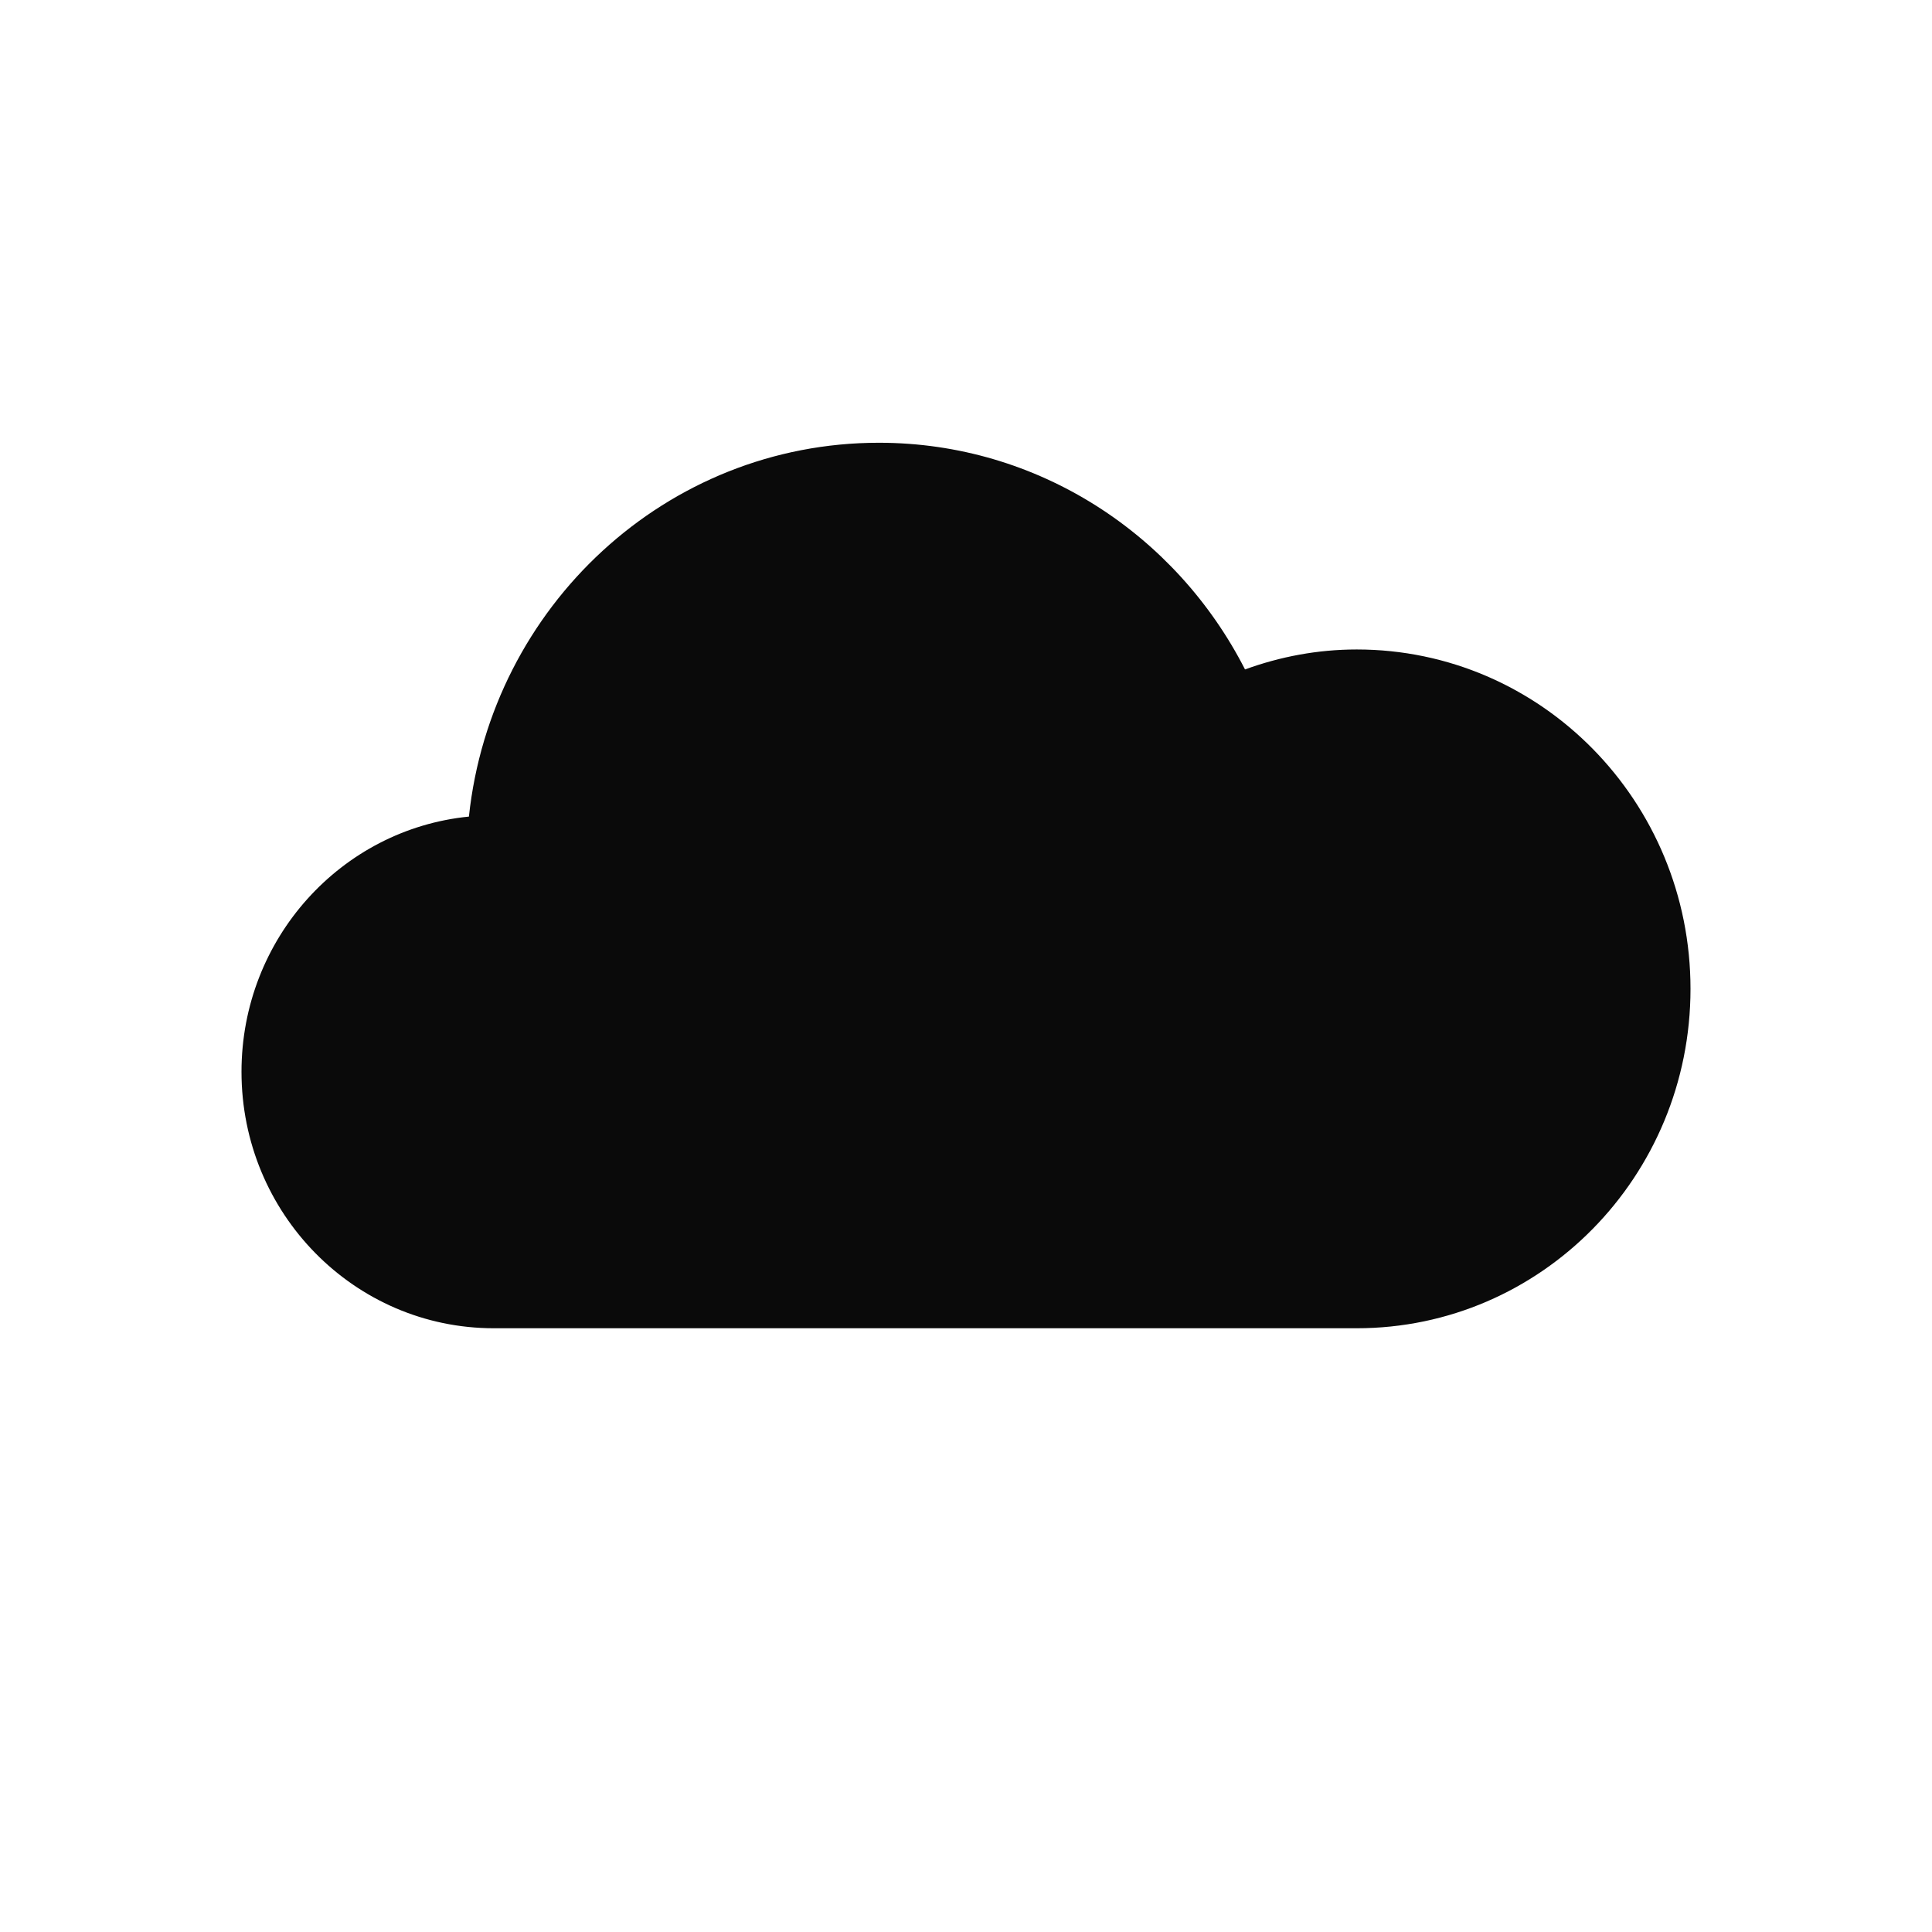
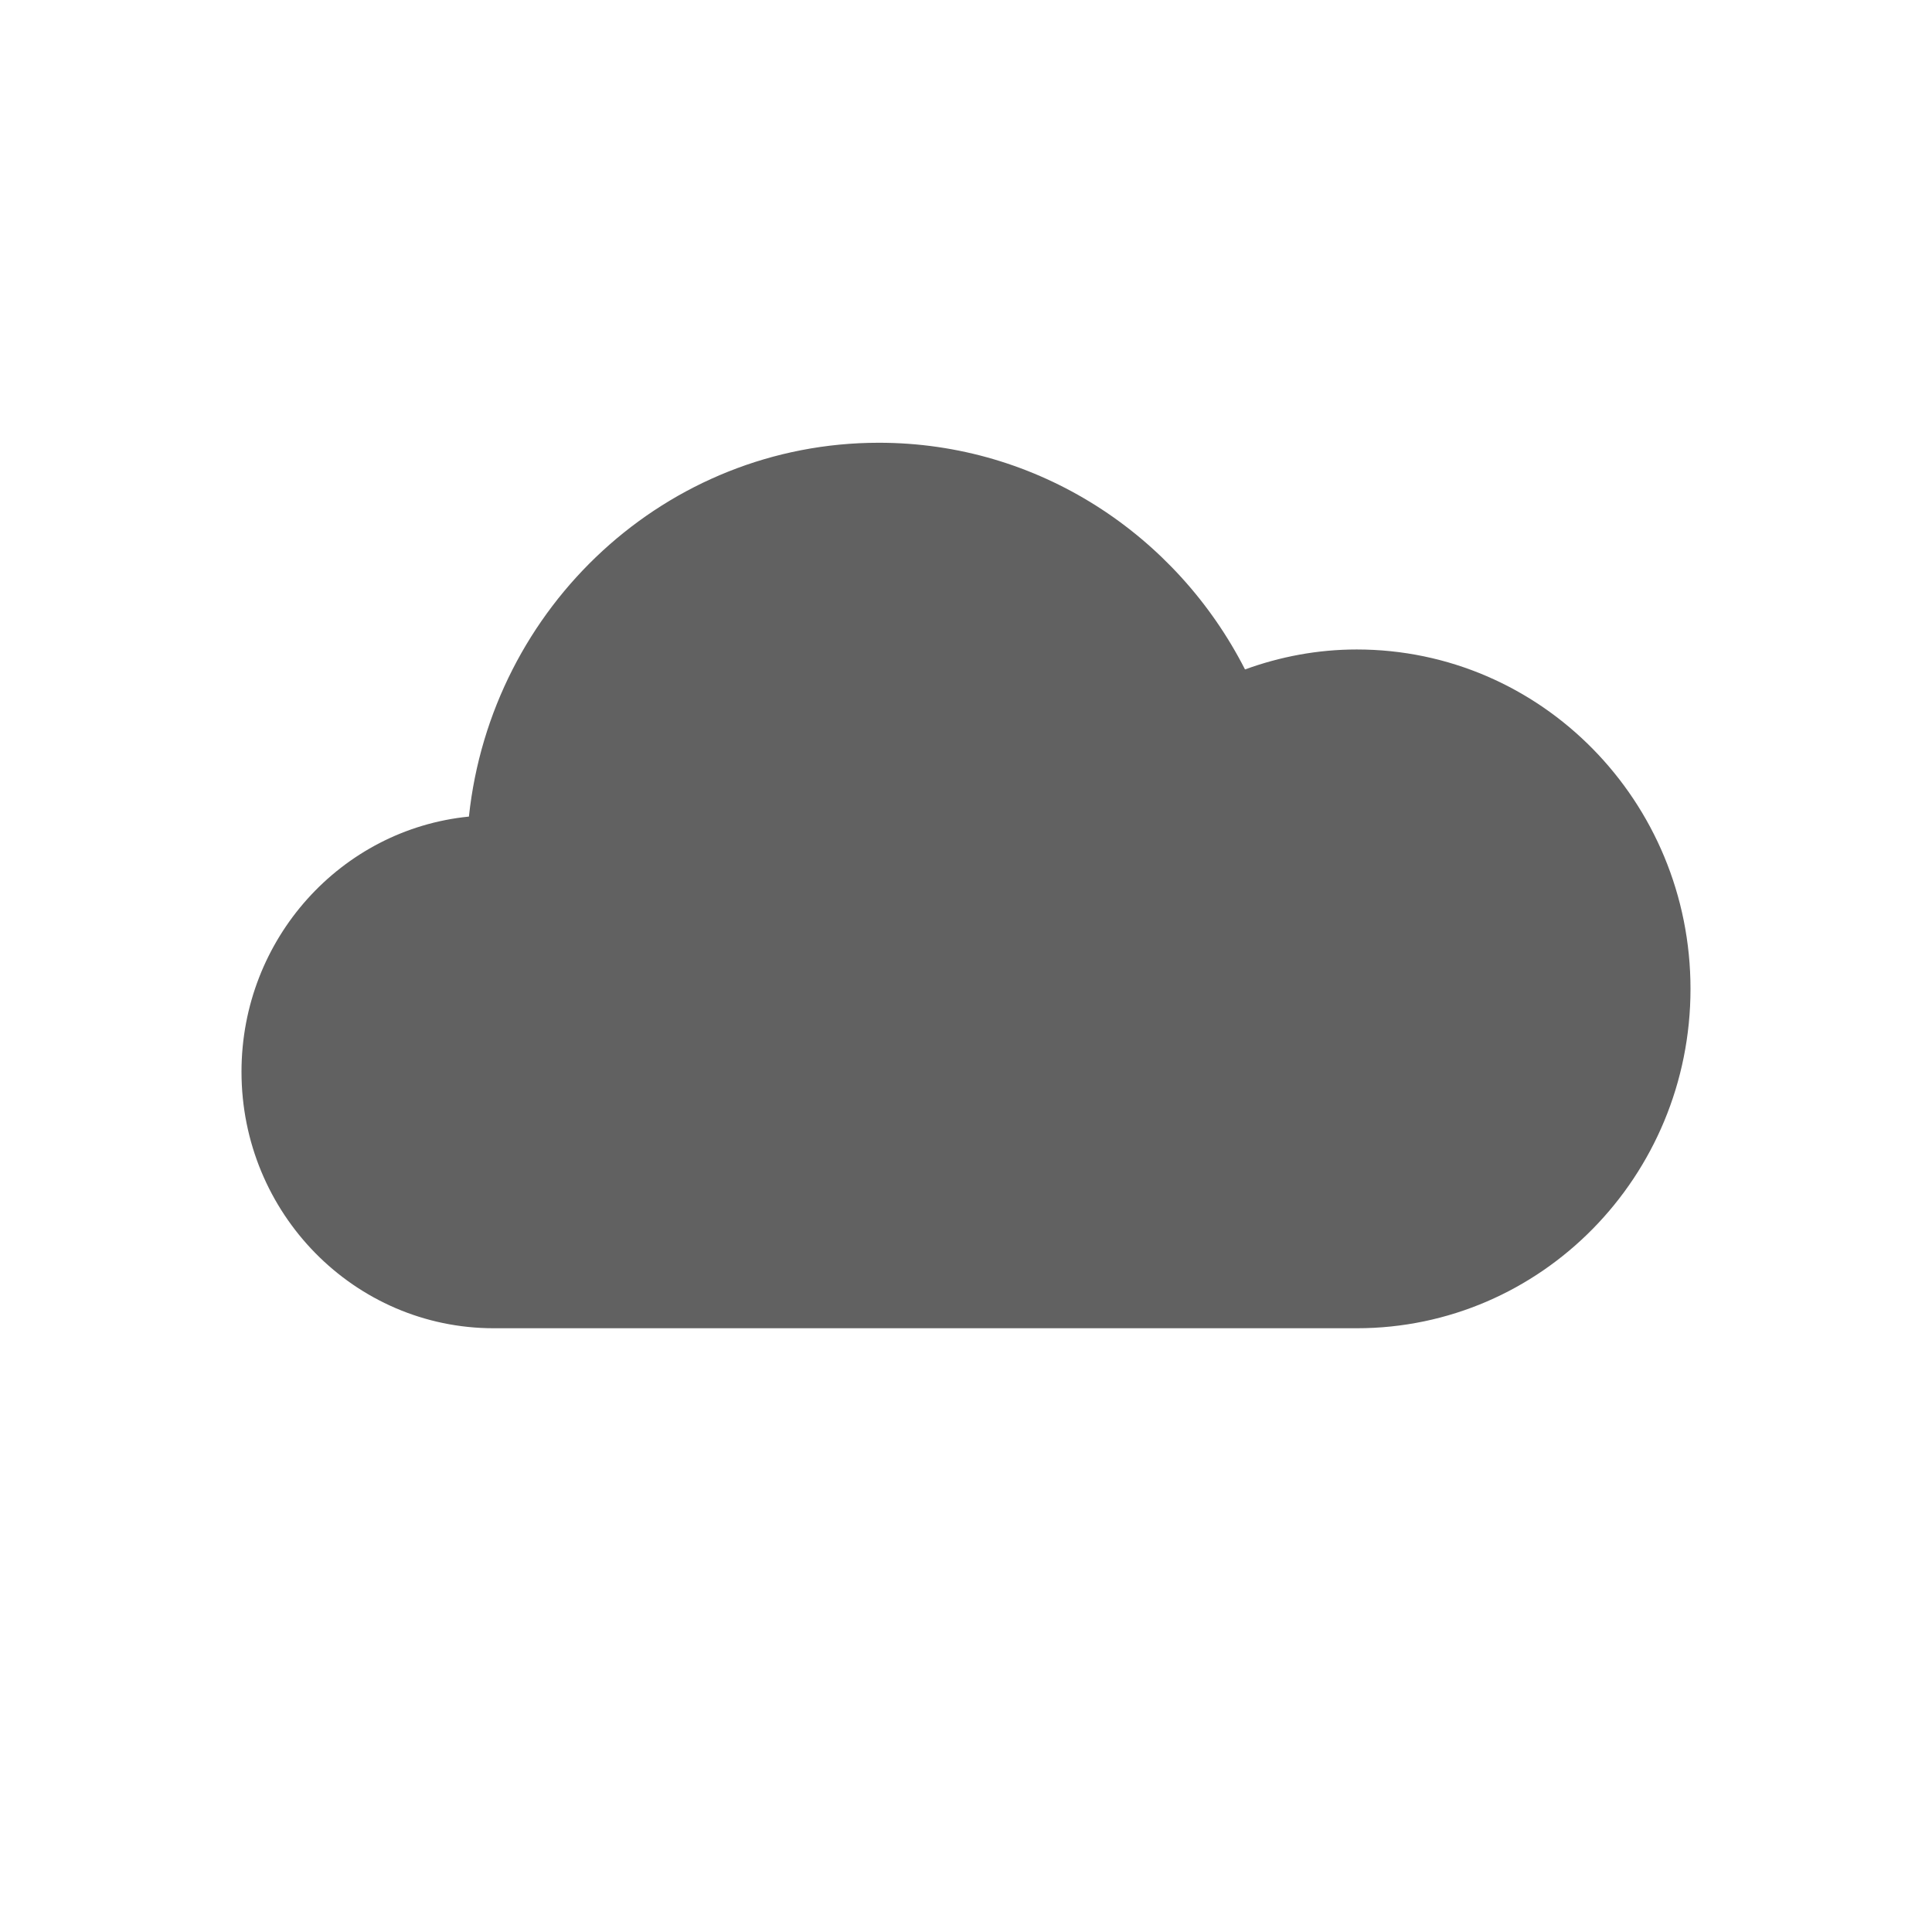
<svg xmlns="http://www.w3.org/2000/svg" width="24px" height="24px" viewBox="0 0 24 24" version="1.1">
  <g id="Icon/Weather/ScattredClouds" stroke="none" stroke-width="1" fill="none" fill-rule="evenodd">
    <rect fill="transparent" x="0" y="0" width="24" height="24" />
-     <path d="M16.854,8.068 C16.366,8.068 15.9,8.158 15.466,8.316 C14.613,6.644 12.898,5.5 10.918,5.5 C8.277,5.5 6.103,7.533 5.825,10.144 C4.24,10.301 3,11.66 3,13.314 C3,15.074 4.403,16.5 6.134,16.5 L16.854,16.5 C19.144,16.5 21,14.613 21,12.284 C21,9.955 19.144,8.068 16.854,8.068" id="Fill-1" fill="#0A0A0A" fill-rule="nonzero" />
+     <path d="M16.854,8.068 C16.366,8.068 15.9,8.158 15.466,8.316 C14.613,6.644 12.898,5.5 10.918,5.5 C8.277,5.5 6.103,7.533 5.825,10.144 C4.24,10.301 3,11.66 3,13.314 C3,15.074 4.403,16.5 6.134,16.5 L16.854,16.5 C19.144,16.5 21,14.613 21,12.284 C21,9.955 19.144,8.068 16.854,8.068" id="Fill-1" fill="#616161" fill-rule="nonzero" />
  </g>
</svg>
